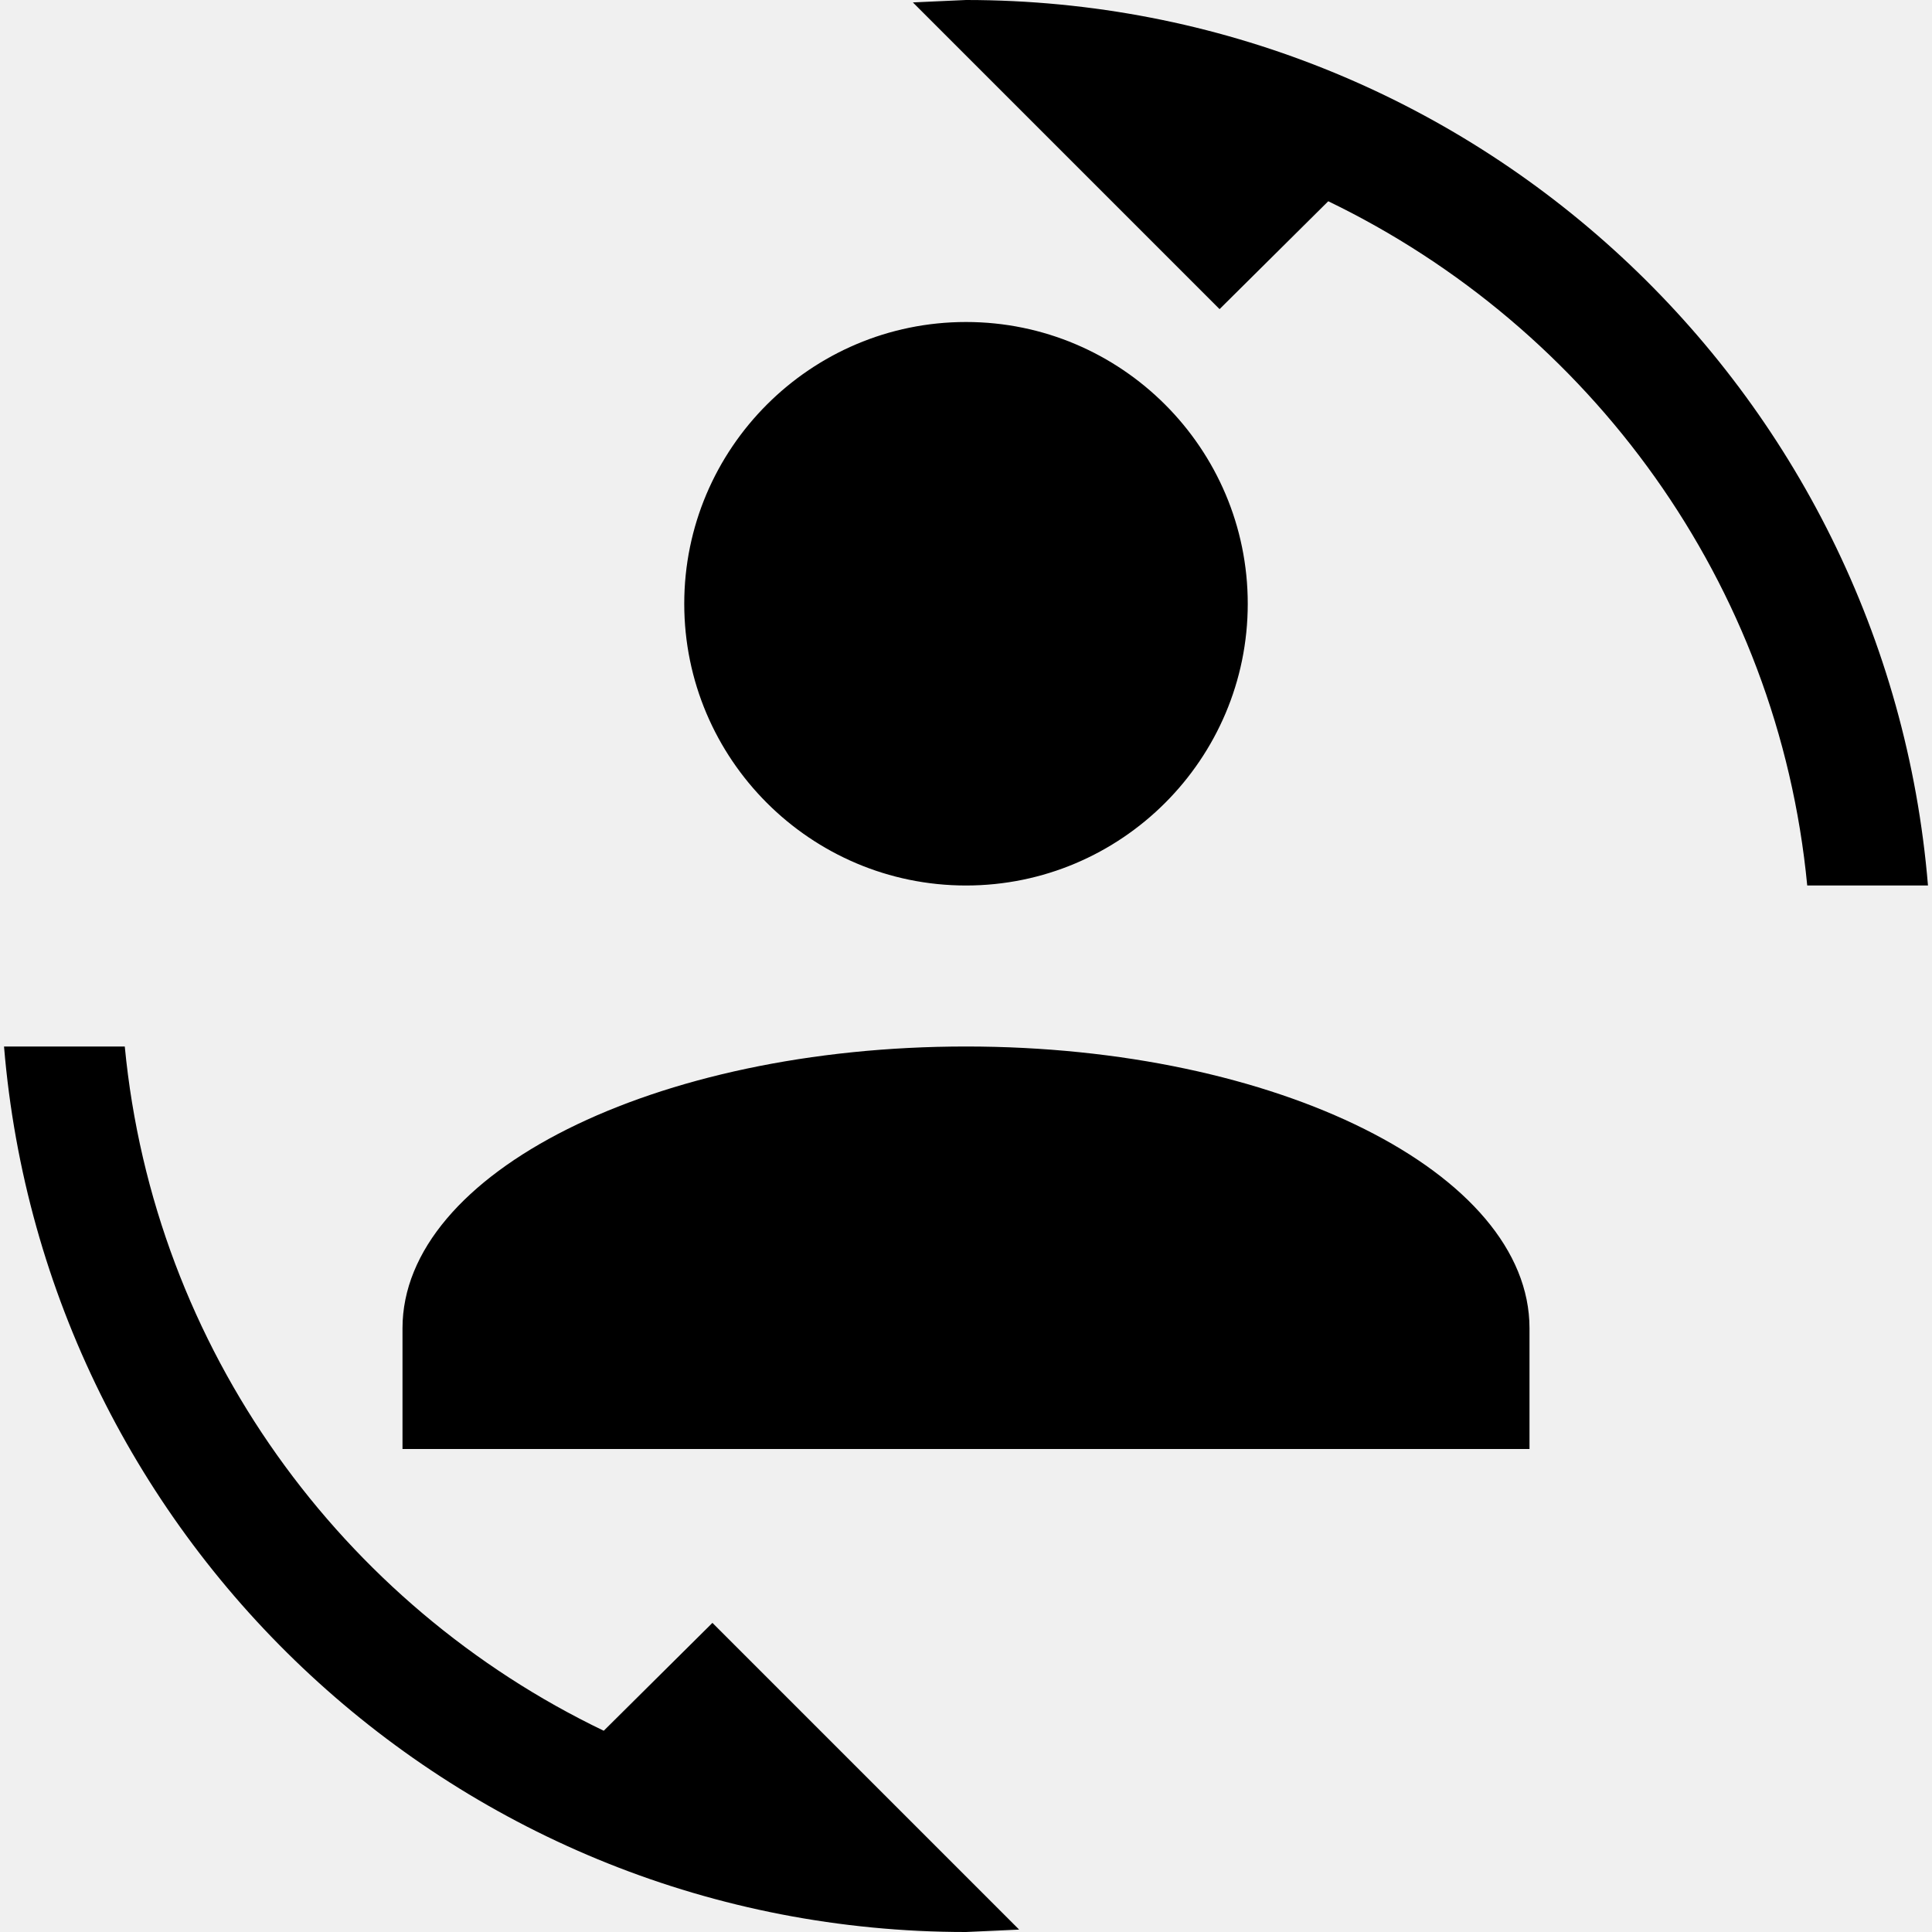
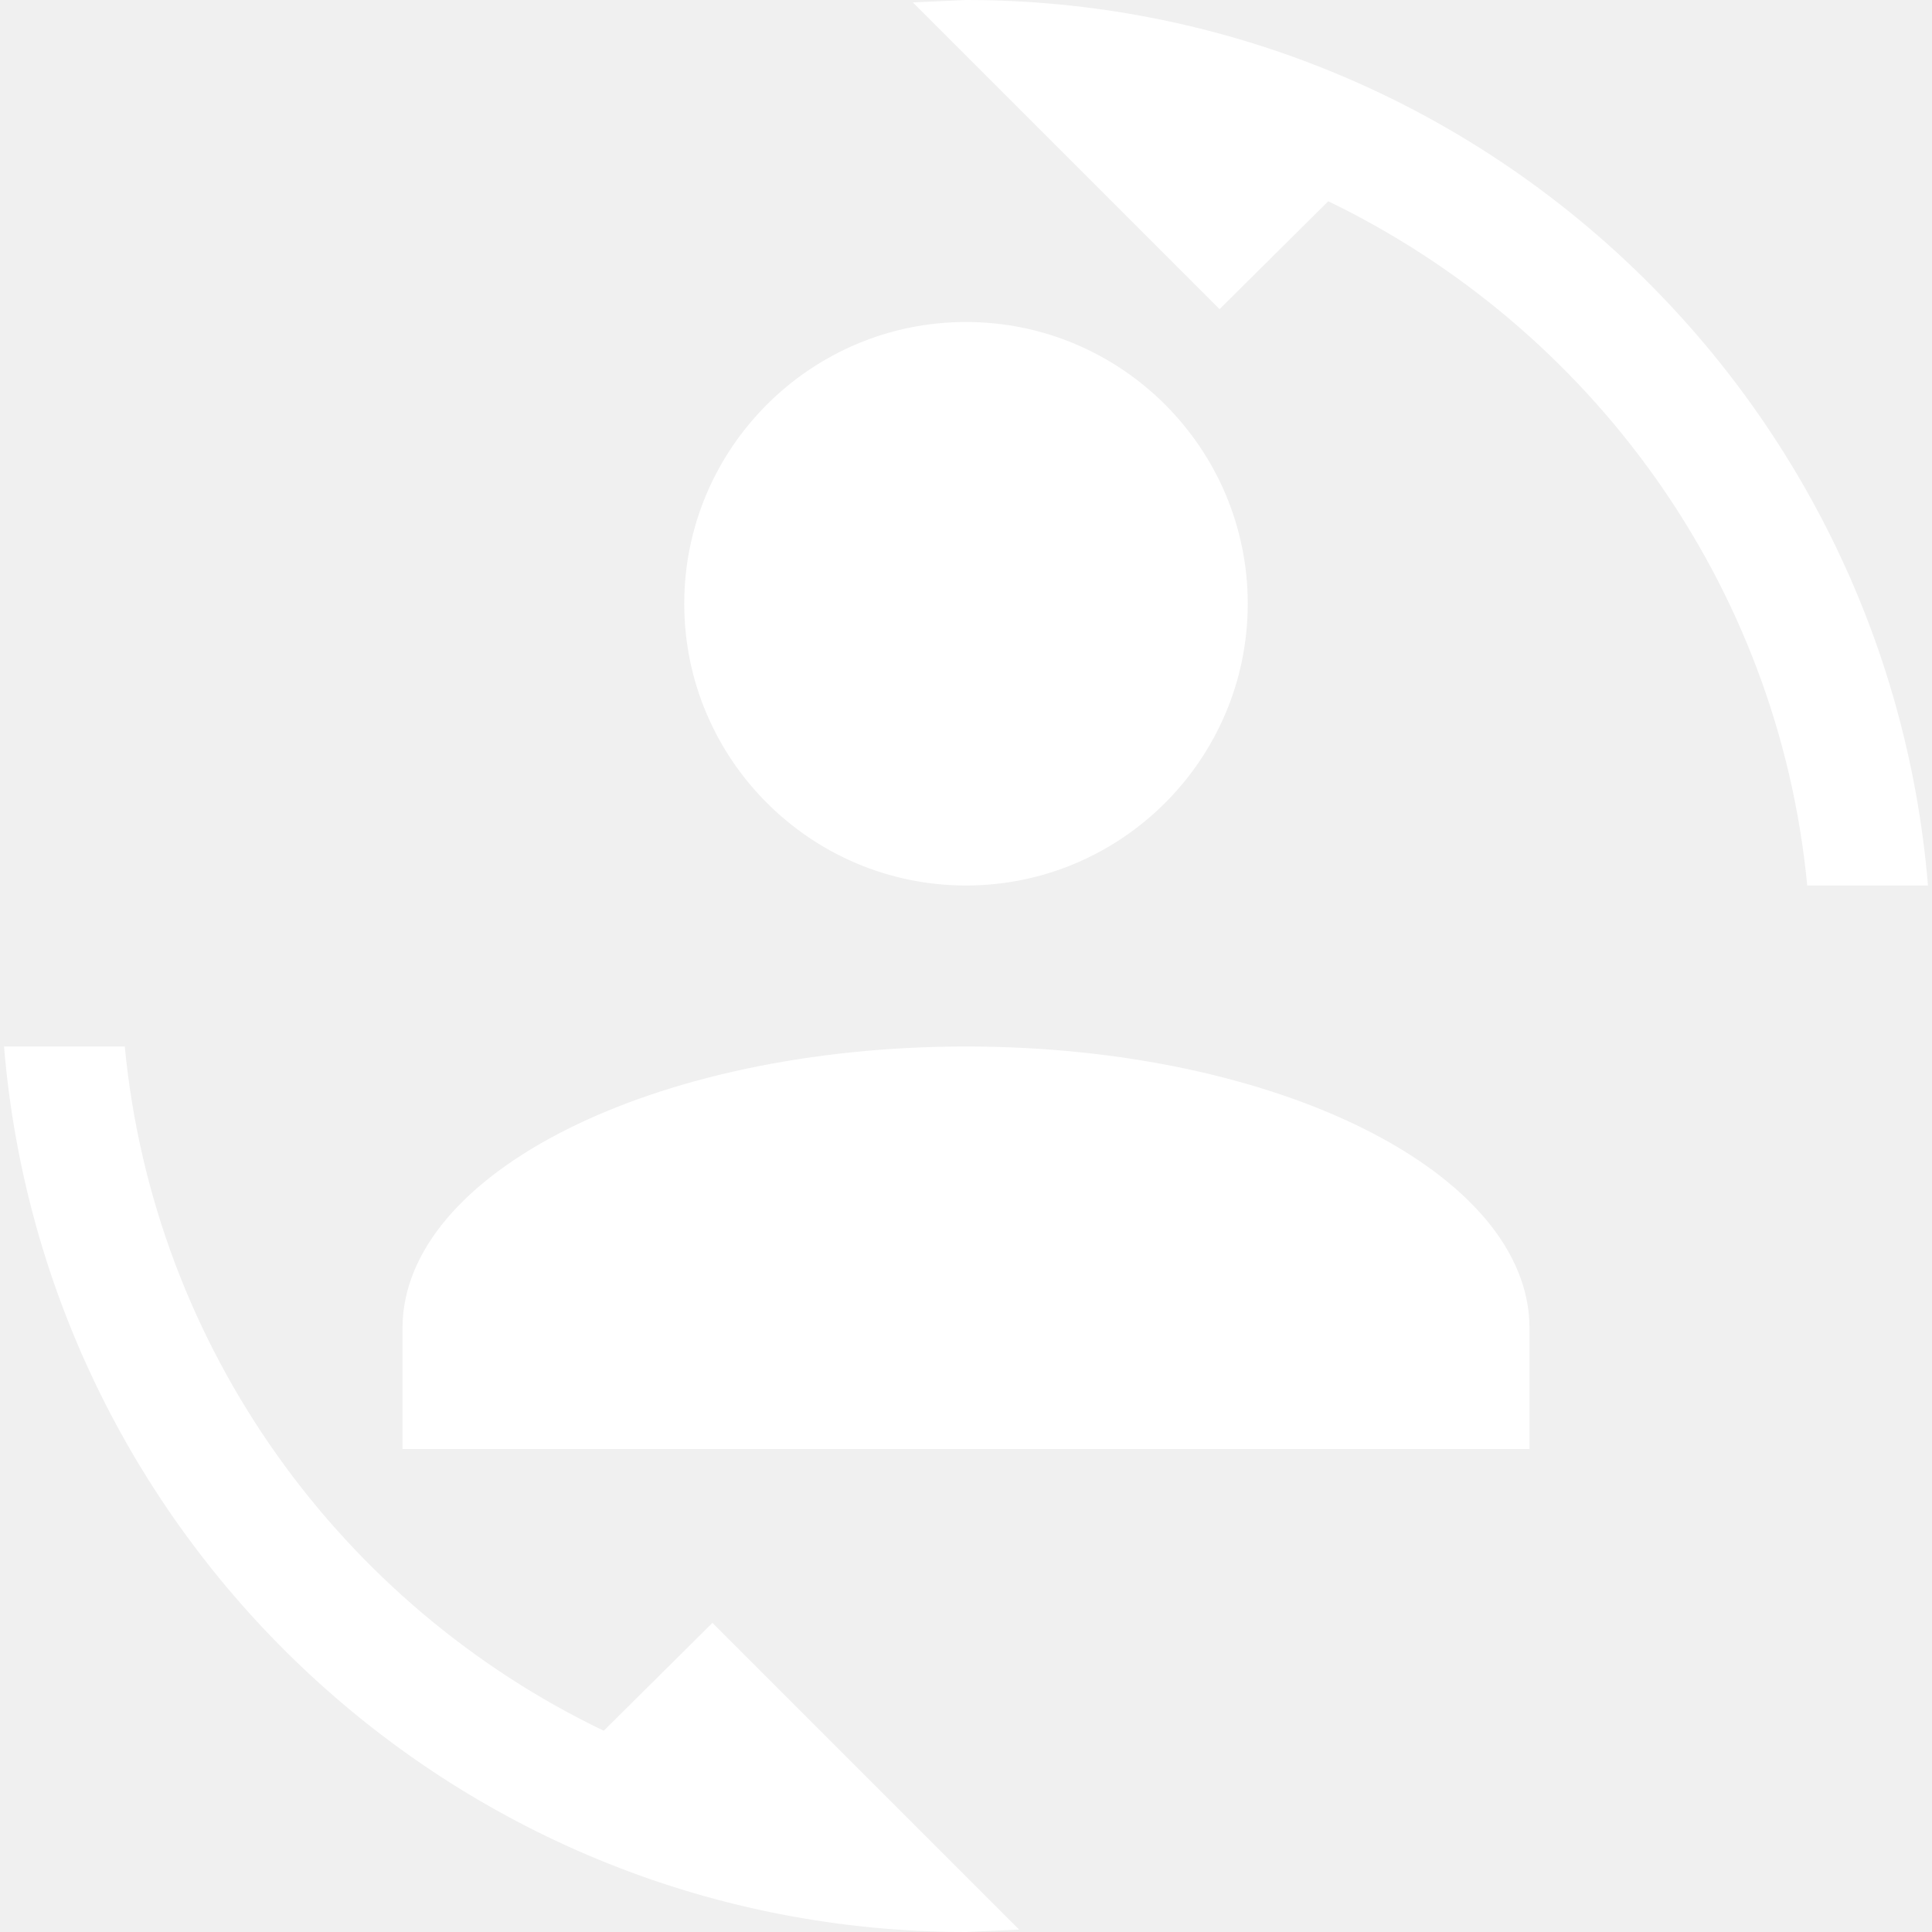
<svg xmlns="http://www.w3.org/2000/svg" viewBox="0 0 24 24">
-   <path d="M12 0L11.34 .03L15.15 3.84L16.5 2.5C19.75 4.07 22.09 7.24 22.45 11H23.95C23.44 4.84 18.29 0 12 0M12 4C10.07 4 8.5 5.57 8.5 7.5C8.5 9.43 10.07 11 12 11C13.93 11 15.5 9.43 15.5 7.5C15.5 5.57 13.93 4 12 4M.05 13C.56 19.16 5.71 24 12 24L12.66 23.97L8.85 20.16L7.5 21.5C4.25 19.94 1.91 16.76 1.55 13H.05M12 13C8.13 13 5 14.57 5 16.5V18H19V16.5C19 14.57 15.87 13 12 13Z" />
+   <path fill="white" d="M12 0L11.34 .03L15.15 3.84L16.5 2.5C19.75 4.07 22.09 7.24 22.45 11H23.95C23.44 4.84 18.29 0 12 0M12 4C10.07 4 8.5 5.57 8.5 7.5C8.5 9.43 10.07 11 12 11C13.93 11 15.5 9.43 15.5 7.5C15.5 5.57 13.93 4 12 4M.05 13C.56 19.16 5.71 24 12 24L12.66 23.97L8.85 20.16L7.5 21.5C4.25 19.94 1.91 16.76 1.55 13H.05M12 13C8.13 13 5 14.57 5 16.5V18H19V16.5C19 14.57 15.87 13 12 13Z" />
</svg>
